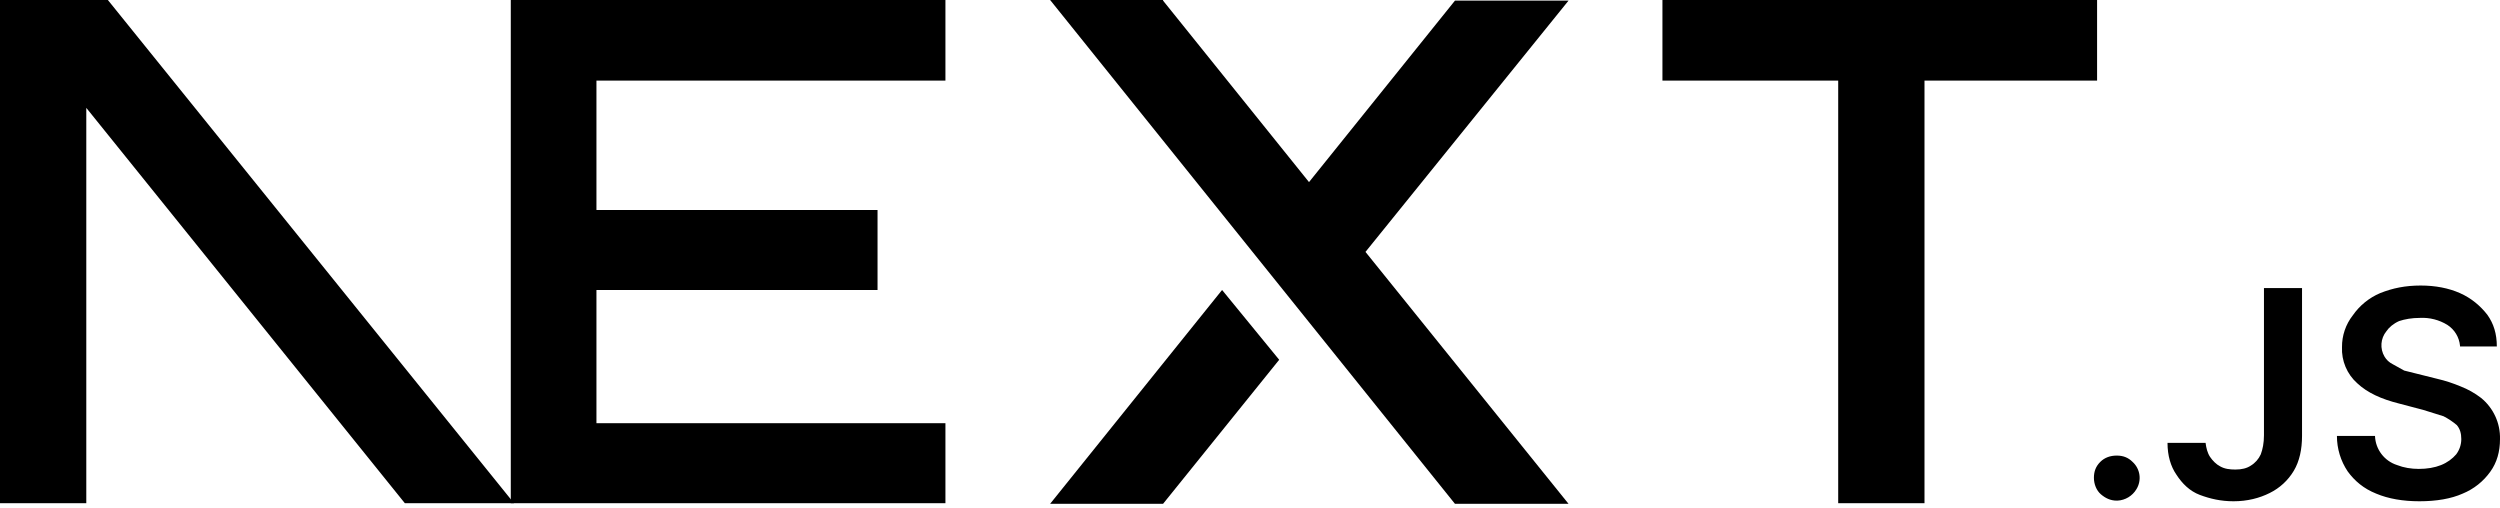
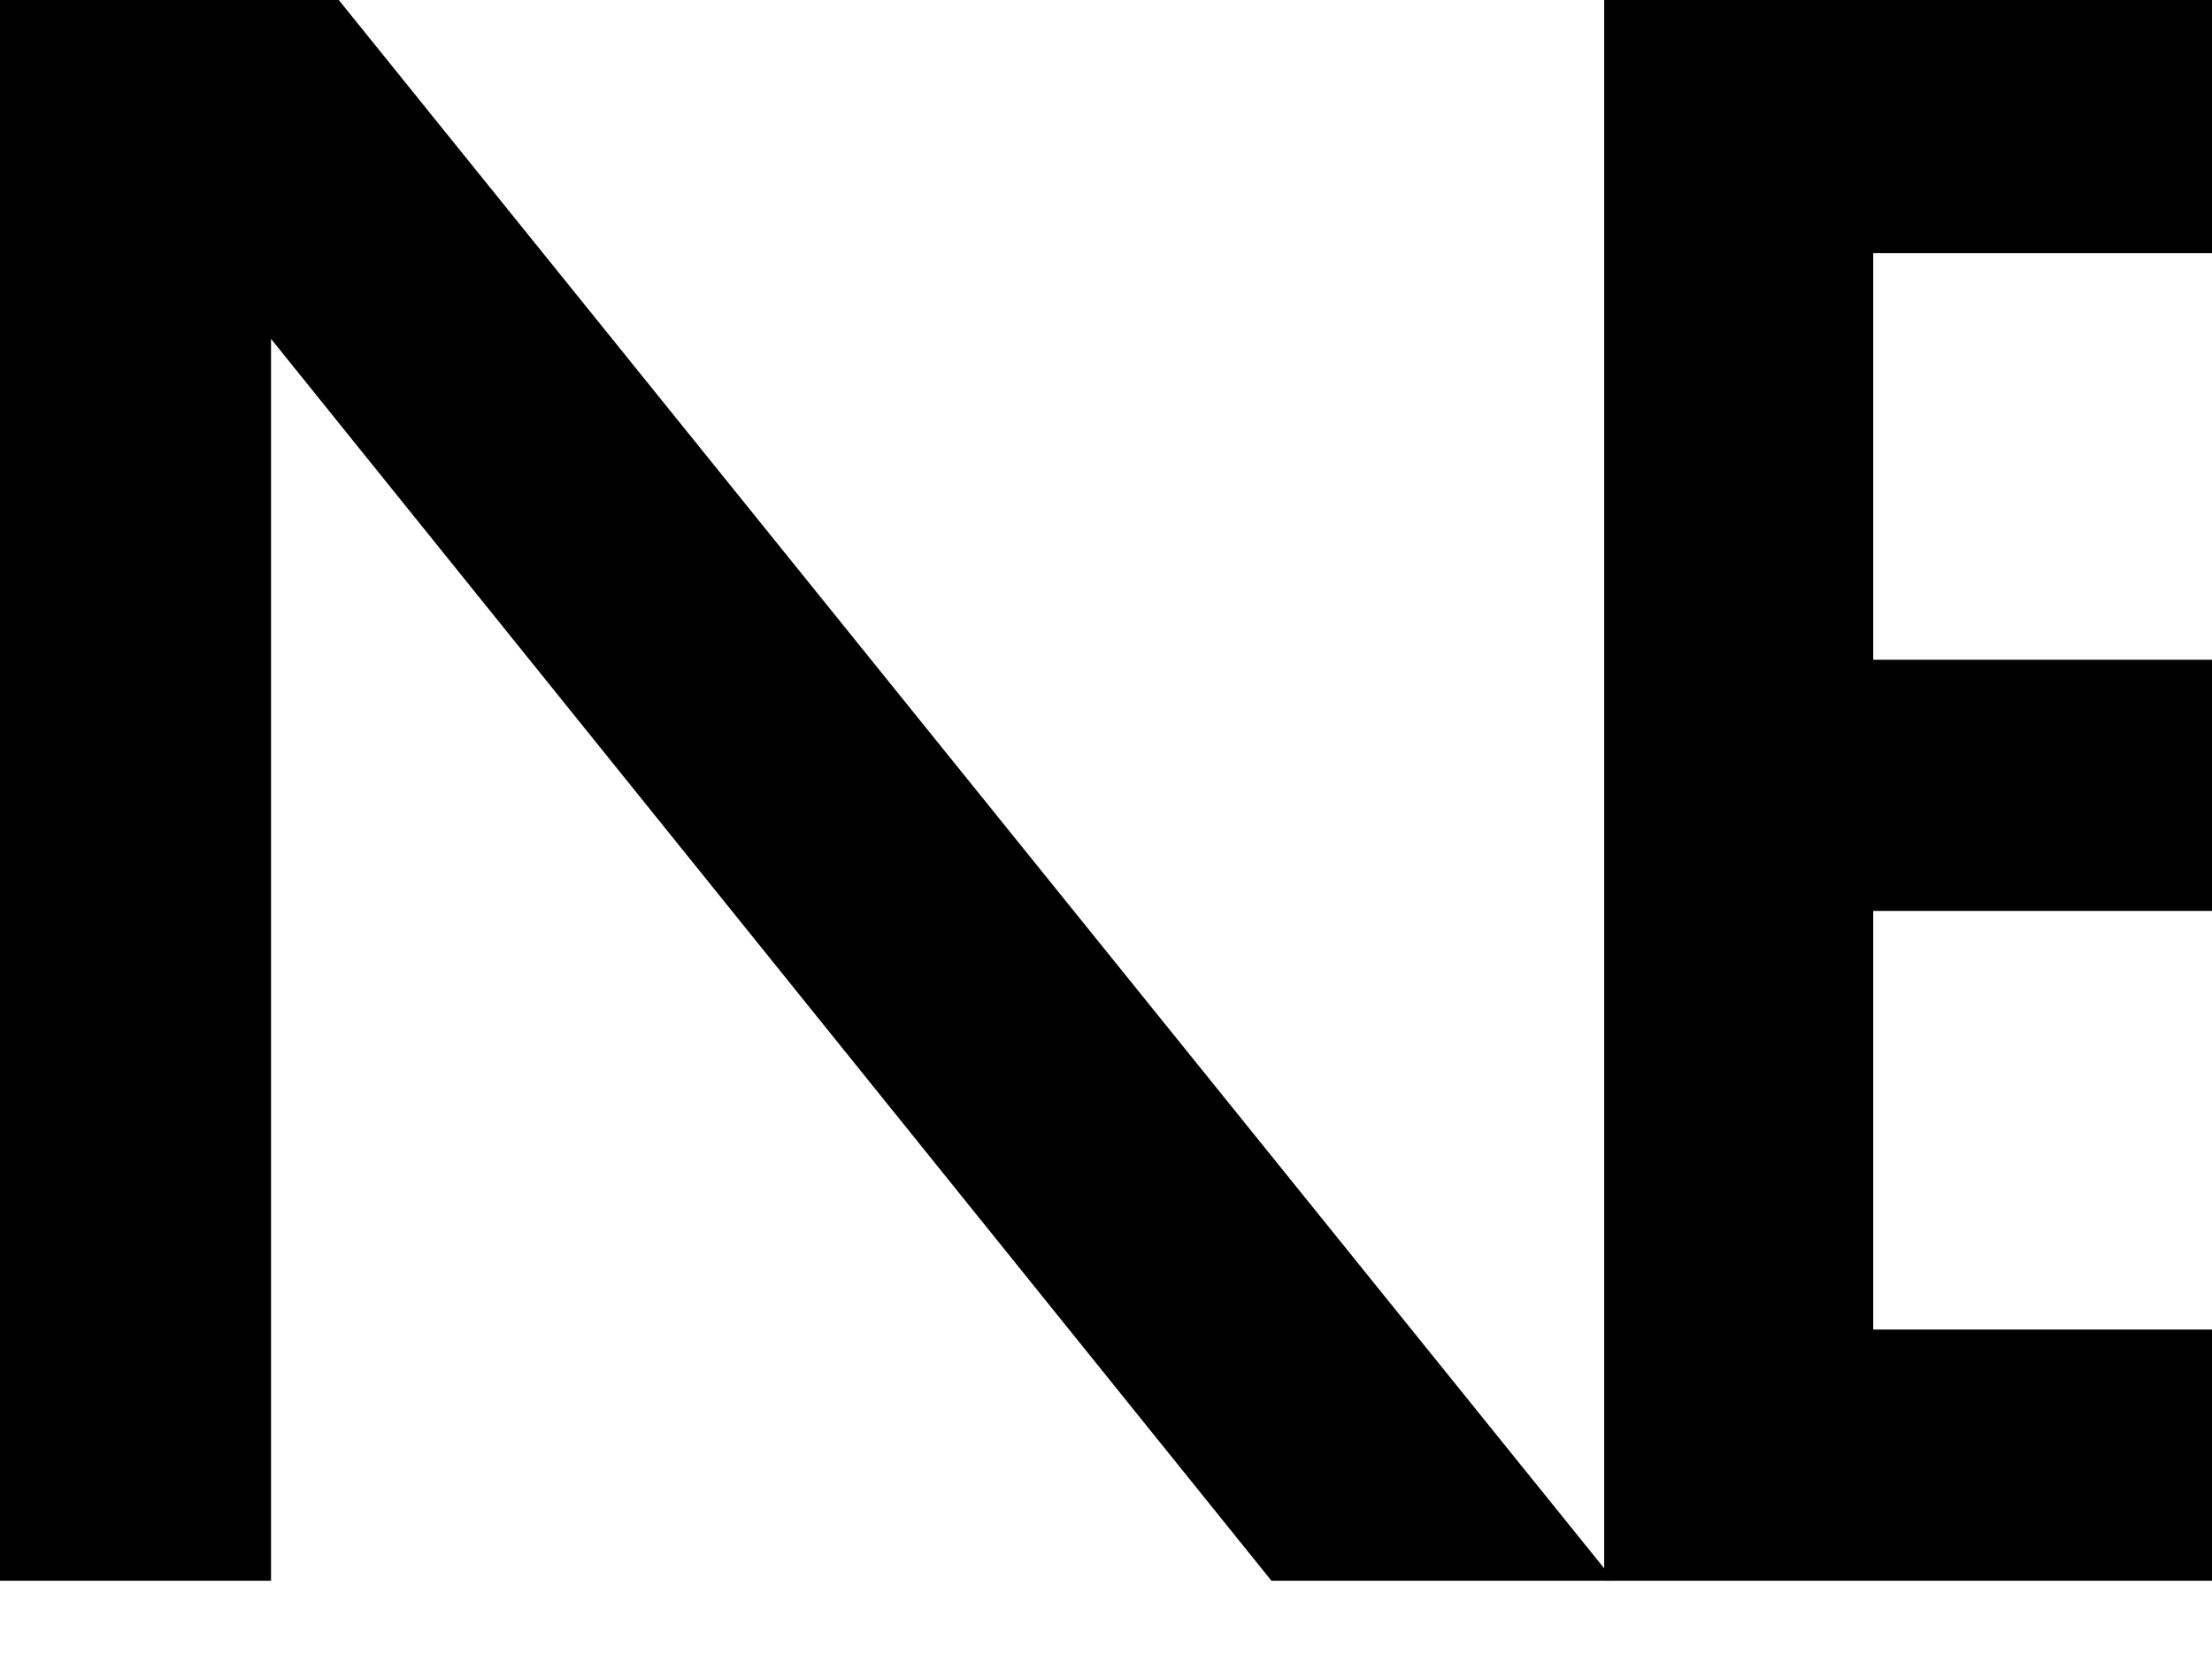
- <svg xmlns="http://www.w3.org/2000/svg" fill="none" viewBox="0 0 394 80">
+ <svg xmlns="http://www.w3.org/2000/svg" fill="none" viewBox="0 0 111 83">
  <path fill="#000" d="M262 0h68.5v12.7h-27.2v66.6h-13.6V12.7H262V0ZM149 0v12.7H94v20.4h44.3v12.6H94v21h55v12.6H80.5V0h68.7zm34.3 0h-17.8l63.8 79.4h17.9l-32-39.7 32-39.6h-17.9l-23 28.6-23-28.6zm18.3 56.7-9-11-27.1 33.7h17.8l18.3-22.7z" />
  <path fill="#000" d="M81 79.3 17 0H0v79.3h13.6V17l50.2 62.3H81Zm252.6-.4c-1 0-1.8-.4-2.5-1s-1.1-1.6-1.1-2.6.3-1.8 1-2.5 1.6-1 2.6-1 1.8.3 2.5 1a3.4 3.4 0 0 1 .6 4.3 3.7 3.7 0 0 1-3 1.8zm23.2-33.5h6v23.3c0 2.1-.4 4-1.3 5.5a9.1 9.1 0 0 1-3.8 3.5c-1.6.8-3.5 1.3-5.7 1.3-2 0-3.7-.4-5.3-1s-2.8-1.8-3.7-3.2c-.9-1.3-1.4-3-1.4-5h6c.1.8.3 1.6.7 2.2s1 1.2 1.6 1.5c.7.4 1.5.5 2.4.5 1 0 1.8-.2 2.4-.6a4 4 0 0 0 1.6-1.8c.3-.8.5-1.8.5-3V45.5zm30.9 9.1a4.4 4.4 0 0 0-2-3.3 7.5 7.5 0 0 0-4.3-1.1c-1.3 0-2.4.2-3.3.5-.9.4-1.6 1-2 1.6a3.5 3.5 0 0 0-.3 4c.3.5.7.9 1.3 1.2l1.8 1 2 .5 3.2.8c1.3.3 2.5.7 3.7 1.2a13 13 0 0 1 3.2 1.8 8.1 8.1 0 0 1 3 6.5c0 2-.5 3.7-1.5 5.1a10 10 0 0 1-4.4 3.5c-1.8.8-4.1 1.2-6.8 1.2-2.6 0-4.9-.4-6.8-1.2-2-.8-3.4-2-4.5-3.5a10 10 0 0 1-1.7-5.6h6a5 5 0 0 0 3.5 4.6c1 .4 2.2.6 3.4.6 1.3 0 2.5-.2 3.5-.6 1-.4 1.8-1 2.4-1.7a4 4 0 0 0 .8-2.4c0-.9-.2-1.6-.7-2.2a11 11 0 0 0-2.1-1.4l-3.2-1-3.8-1c-2.8-.7-5-1.7-6.6-3.2a7.2 7.2 0 0 1-2.4-5.7 8 8 0 0 1 1.7-5 10 10 0 0 1 4.3-3.5c2-.8 4-1.2 6.4-1.2 2.3 0 4.4.4 6.2 1.2 1.8.8 3.2 2 4.3 3.4 1 1.4 1.5 3 1.5 5h-5.8z" />
</svg>
